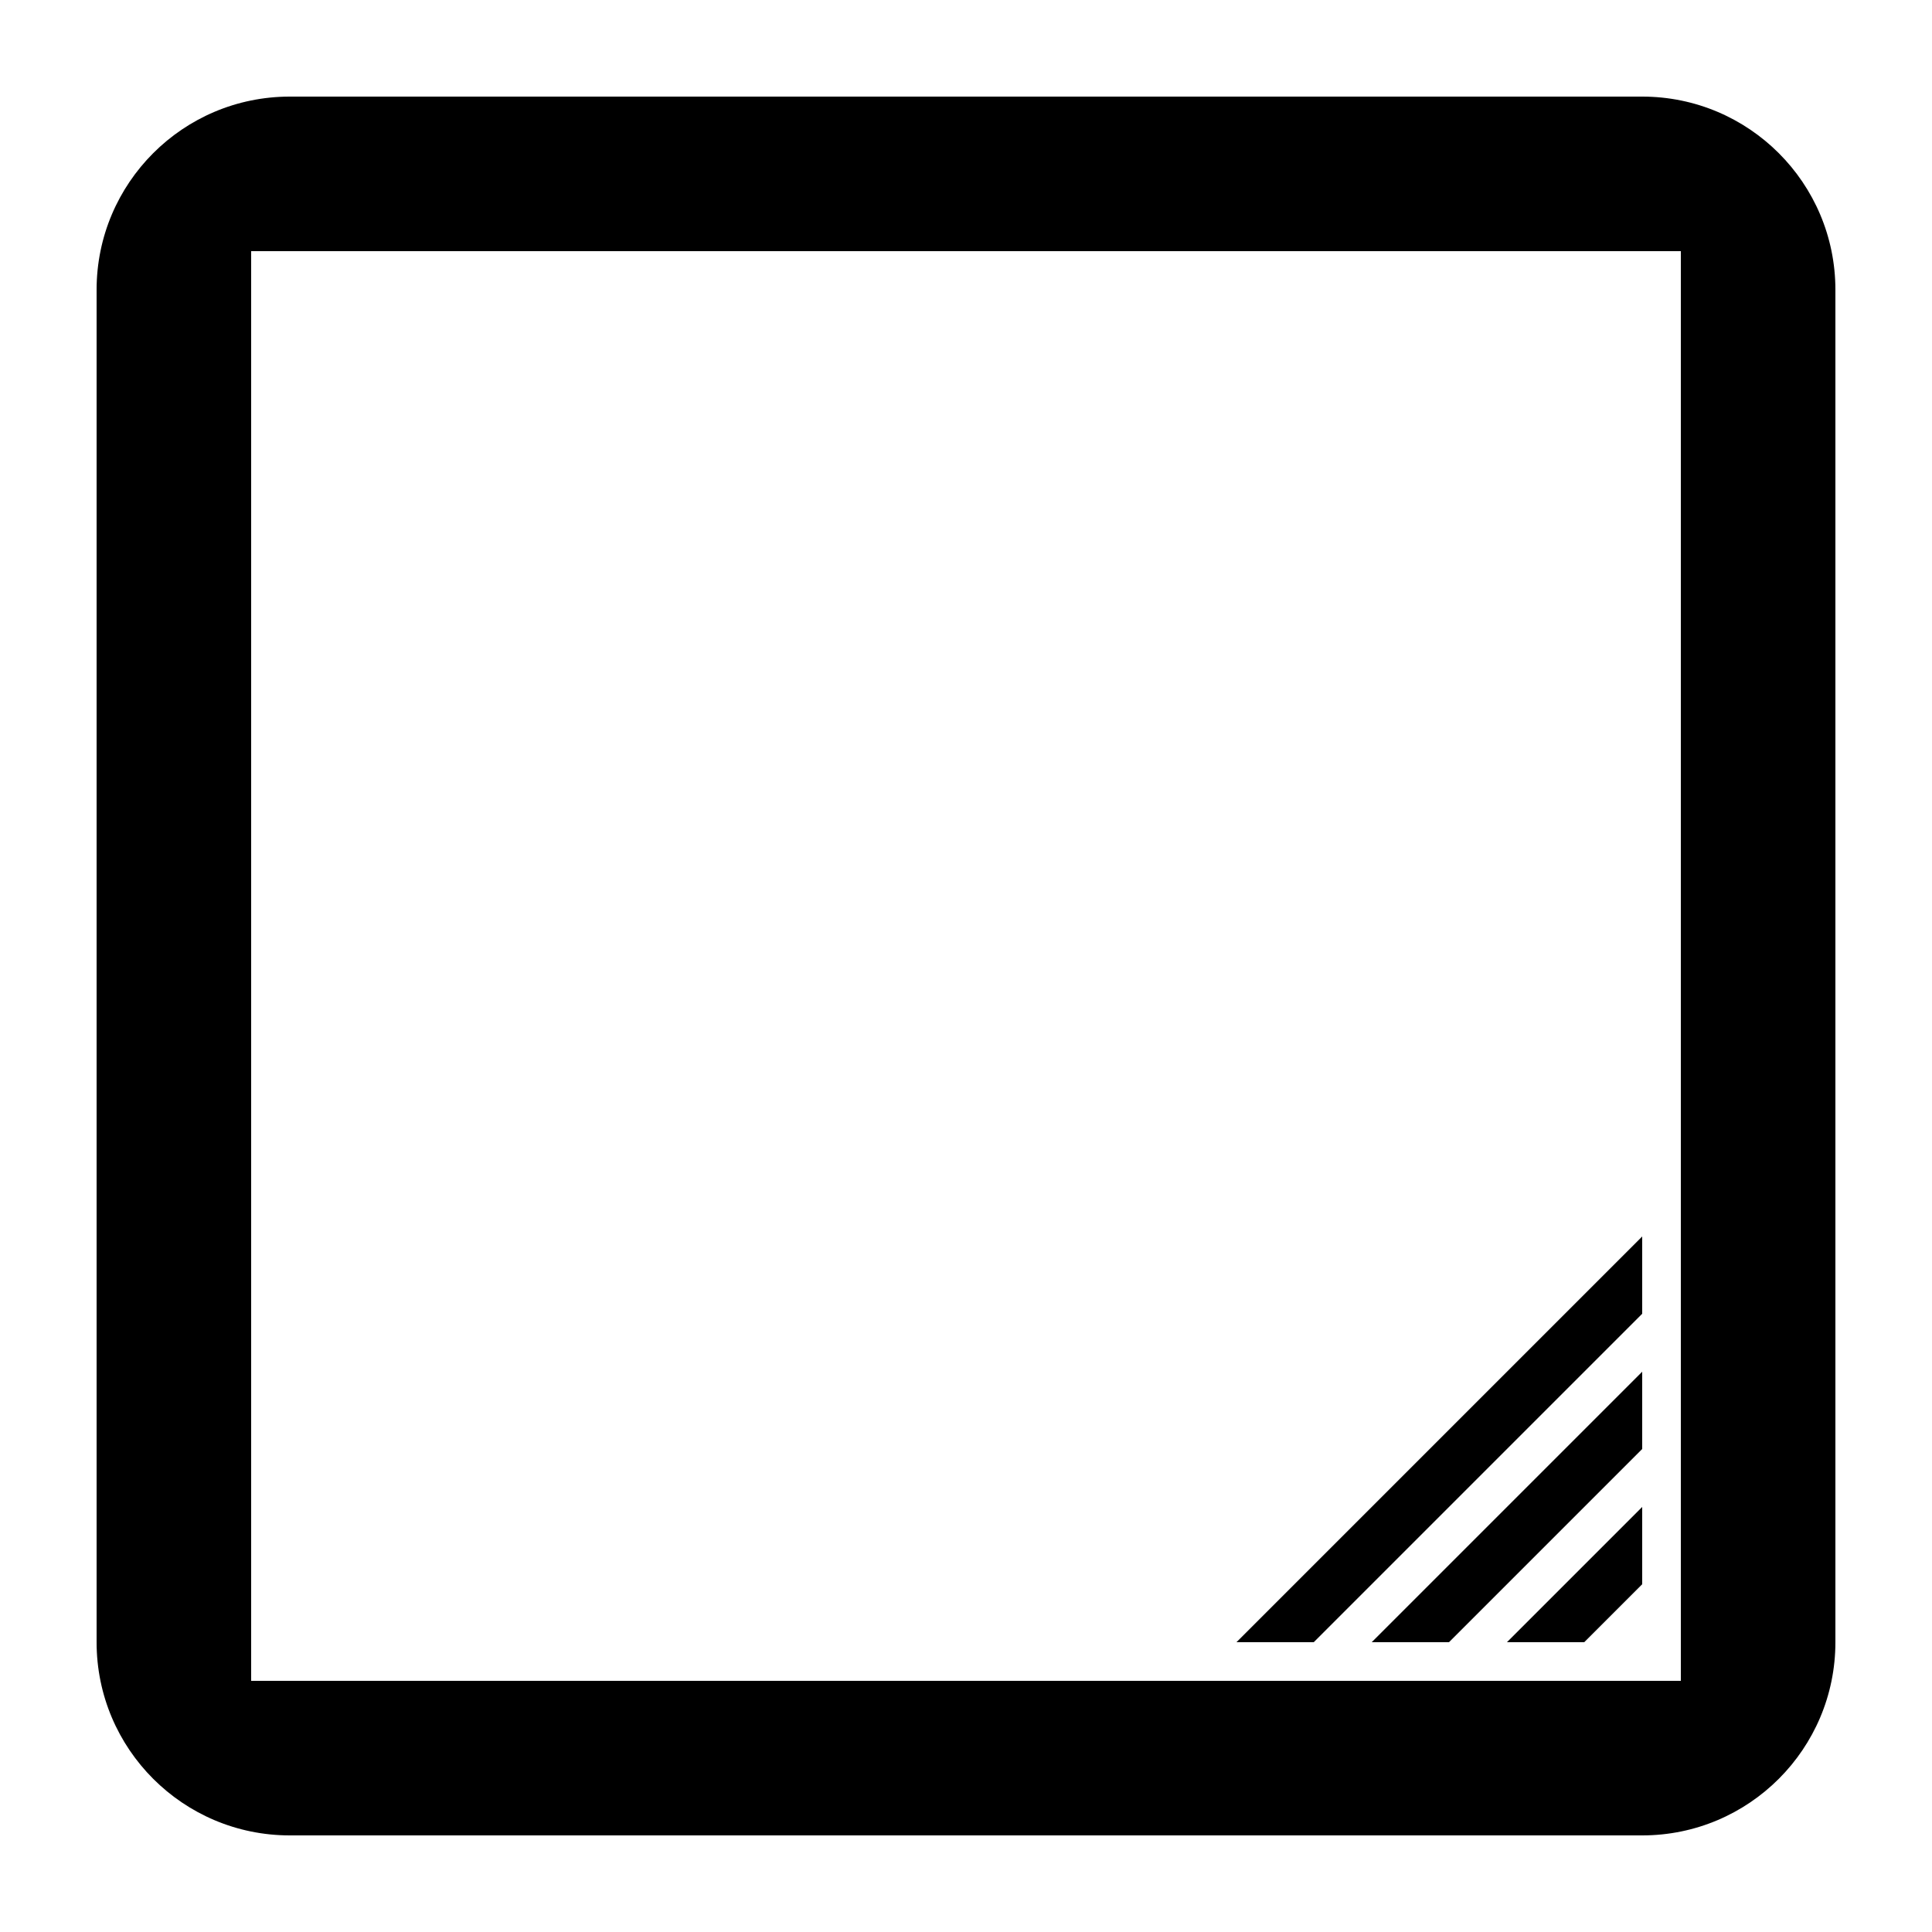
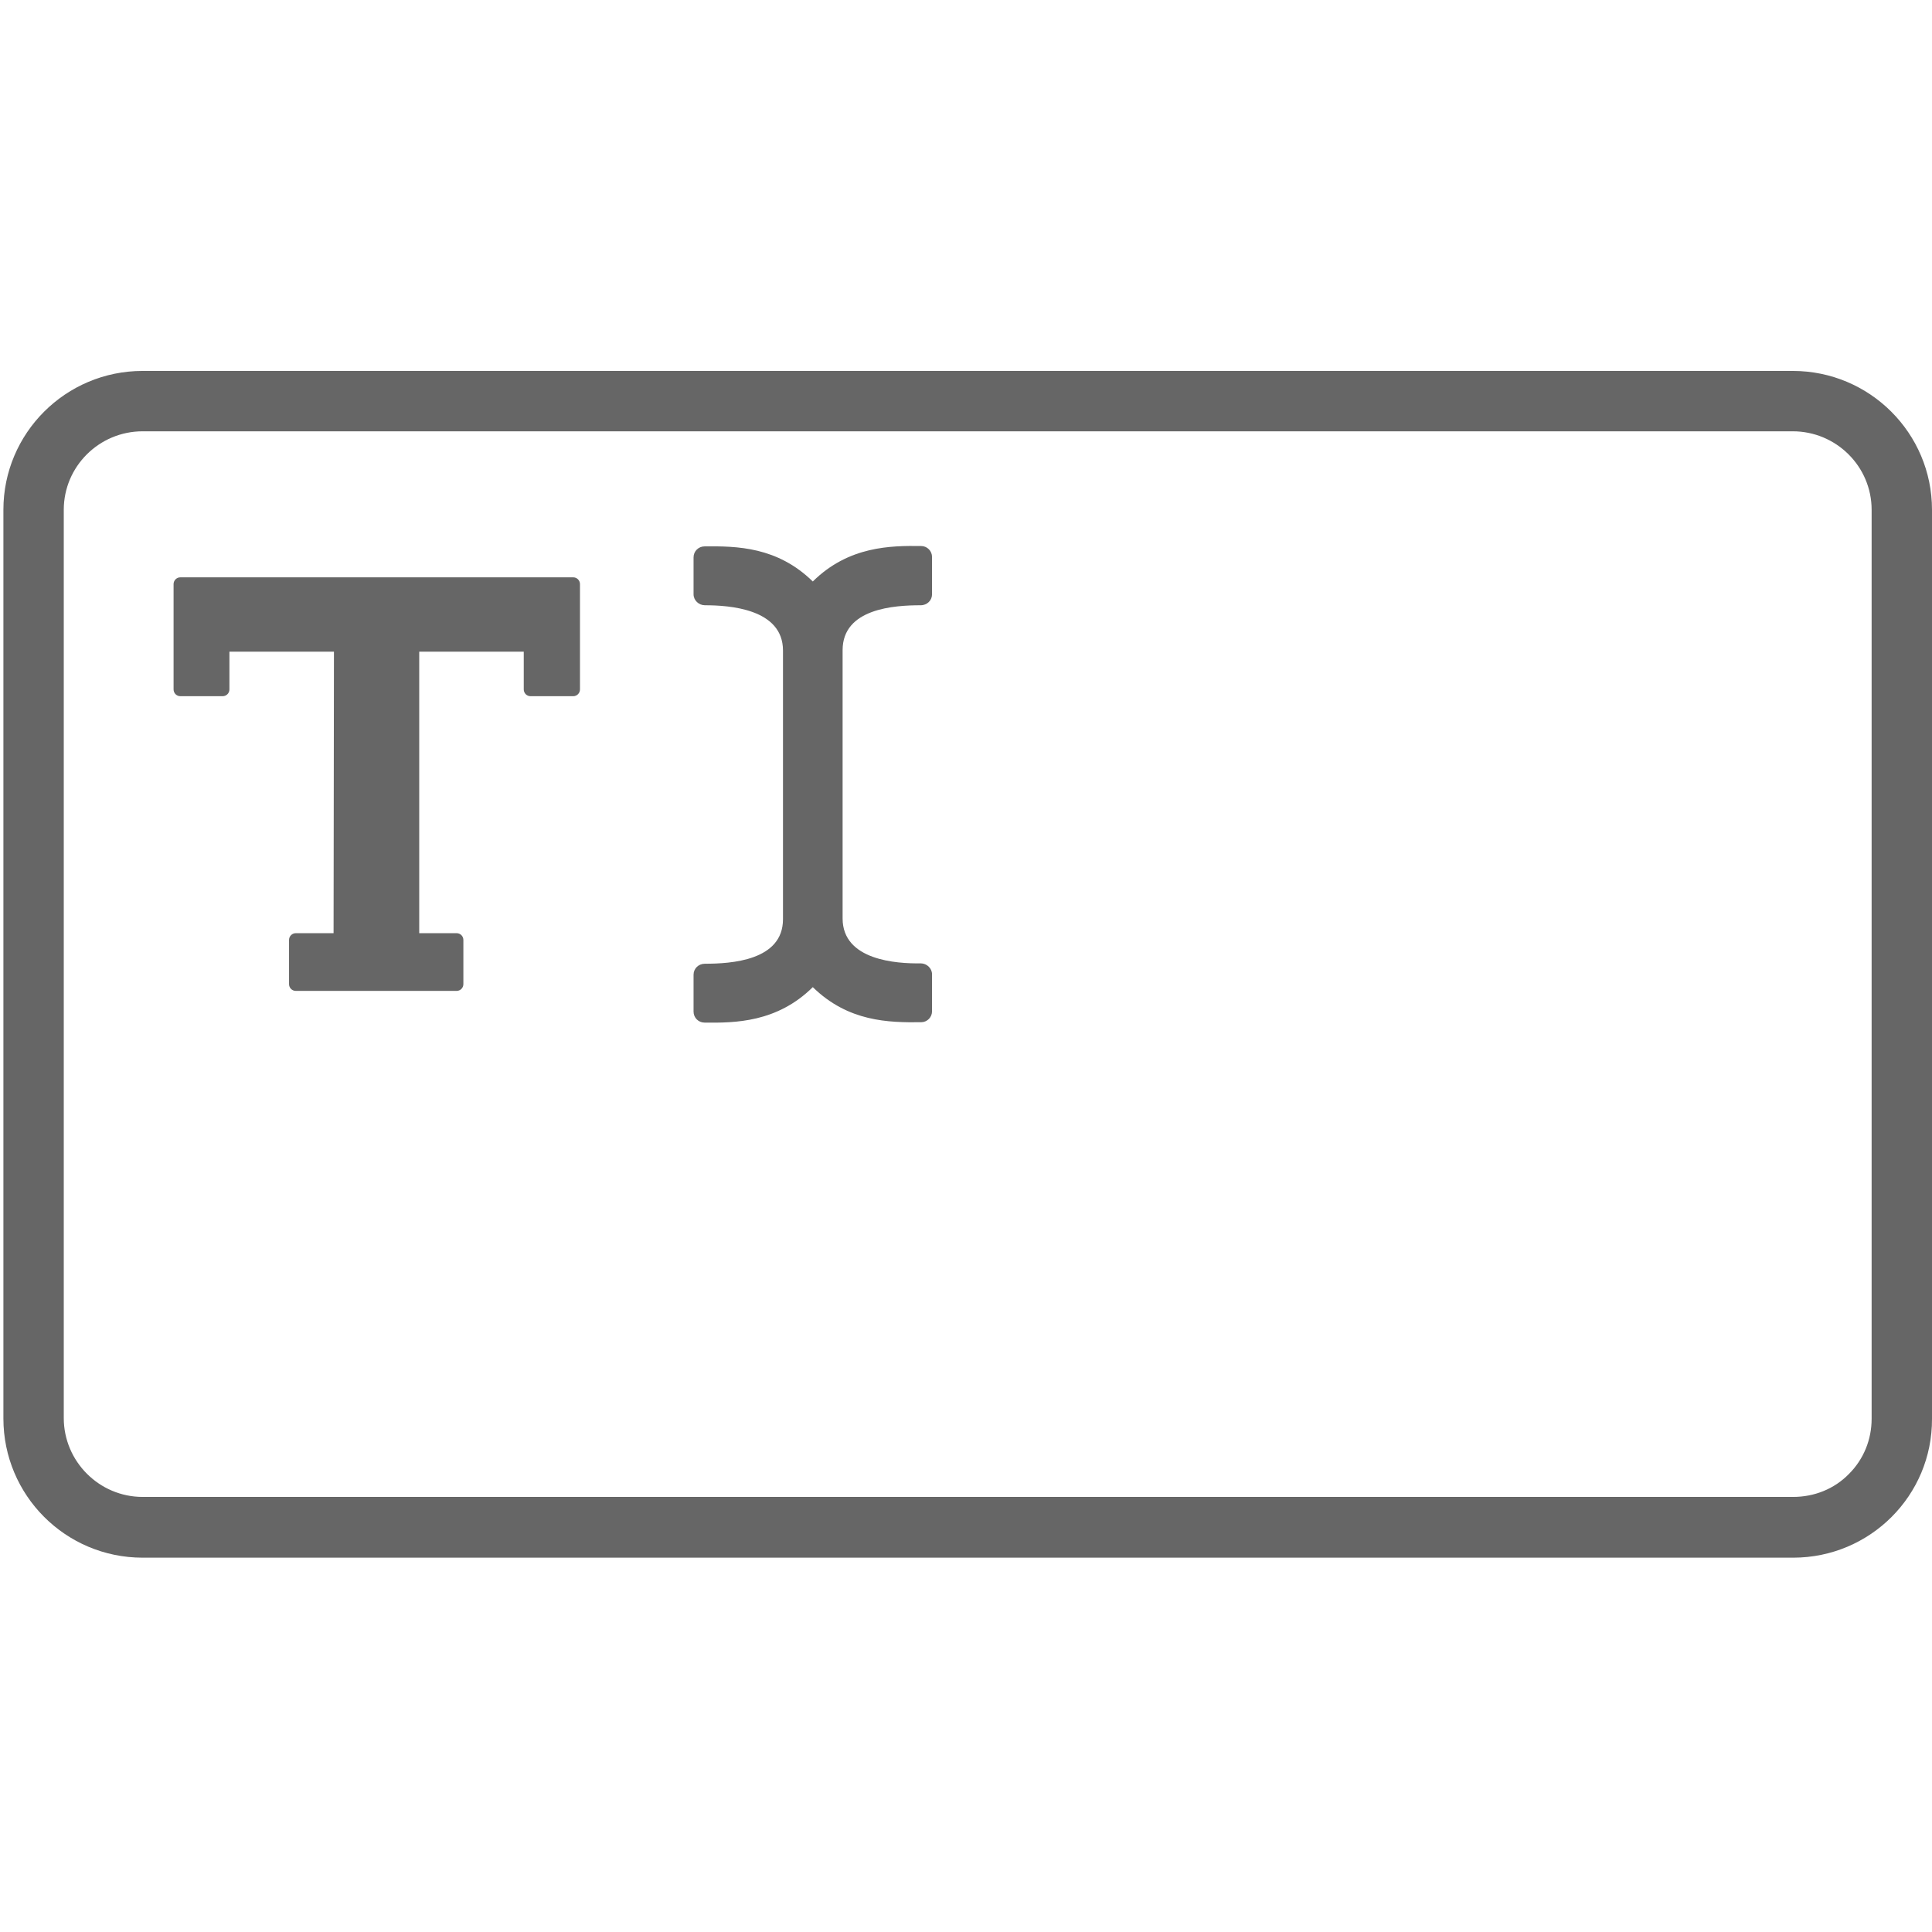
- <svg xmlns="http://www.w3.org/2000/svg" height="300px" width="300px" fill="#000000" viewBox="0 0 100 100" version="1.1" x="0px" y="0px">
-   <g stroke="none" stroke-width="1" fill="none" fill-rule="evenodd">
-     <g fill="#000000" fill-rule="nonzero">
-       <path d="M15,5 L85,5 C90.523,5 95,9.477 95,15 L95,85 C95,90.523 90.523,95 85,95 L15,95 C9.477,95 5,90.523 5,85 L5,15 C5,9.477 9.477,5 15,5 Z M13,87 L87,87 L87,13 L13,13 L13,87 Z M82,85 L78,85 L85,78 L85,82 L82,85 Z M75,85 L71,85 L85,71 L85,75 L75,85 Z M68,85 L64,85 L85,64 L85,68 L68,85 Z" />
-     </g>
-   </g>
+ <svg xmlns="http://www.w3.org/2000/svg" viewBox="0 0 512 512">
+   <style>.st0{fill:#666}</style>
+   <path class="st0" d="M475.1 114.3c11.5 0 20.9 9.3 20.9 20.8V376c0 5.5-2.1 10.7-6 14.6-3.9 4-9.2 6.1-14.8 6.1H37.8c-11.5 0-20.9-9.4-20.9-20.9V135.1c0-11.5 9.4-20.8 20.9-20.8h437.3m0-16H37.8C17.4 98.3.9 114.8.9 135.1v240.8c0 20.4 16.5 36.9 36.9 36.9h437.4c20.4 0 36.9-16.5 36.8-36.8V135.1c0-20.3-16.5-36.8-36.9-36.8z" />
+   <path class="st0" d="M153.7 182.7c0 1-.8 1.8-1.8 1.8h-11.3c-1 0-1.8-.8-1.8-1.8v-10h-27.7v74.6h9.9c1 0 1.8.8 1.8 1.8v11.7c0 1-.8 1.8-1.8 1.8H78.4c-1 0-1.8-.8-1.8-1.8v-11.7c0-1 .8-1.8 1.8-1.8h10l.1-74.6H60.8v10c0 1-.8 1.8-1.8 1.8H47.8c-1 0-1.8-.8-1.8-1.8v-27.9c0-1 .8-1.8 1.8-1.8h104.1c1 0 1.8.8 1.8 1.8v27.9zm93.3-25.2c0 1.6-1.3 2.9-3 2.9-6.9 0-20.7.8-20.7 11.9v71.1c0 11.1 14.3 12 20.7 11.9 1.6 0 3 1.3 3 2.9v9.8c0 1.6-1.3 2.9-2.9 2.9-8.6.1-19.3-.1-28.7-9.3-9.5 9.4-20.7 9.5-28.7 9.4-1.6 0-2.9-1.3-2.9-2.9v-9.8c0-1.6 1.3-2.9 3-2.9 6.9 0 20.7-.8 20.7-11.8v-71.2c0-11.1-14.3-12-20.7-12-1.6 0-3-1.3-3-2.9v-9.8c0-1.6 1.3-2.9 2.9-2.9 8.6-.1 19.3.1 28.7 9.3 9.5-9.4 20.7-9.5 28.7-9.4 1.6 0 2.9 1.3 2.9 2.9v9.9z" />
</svg>
